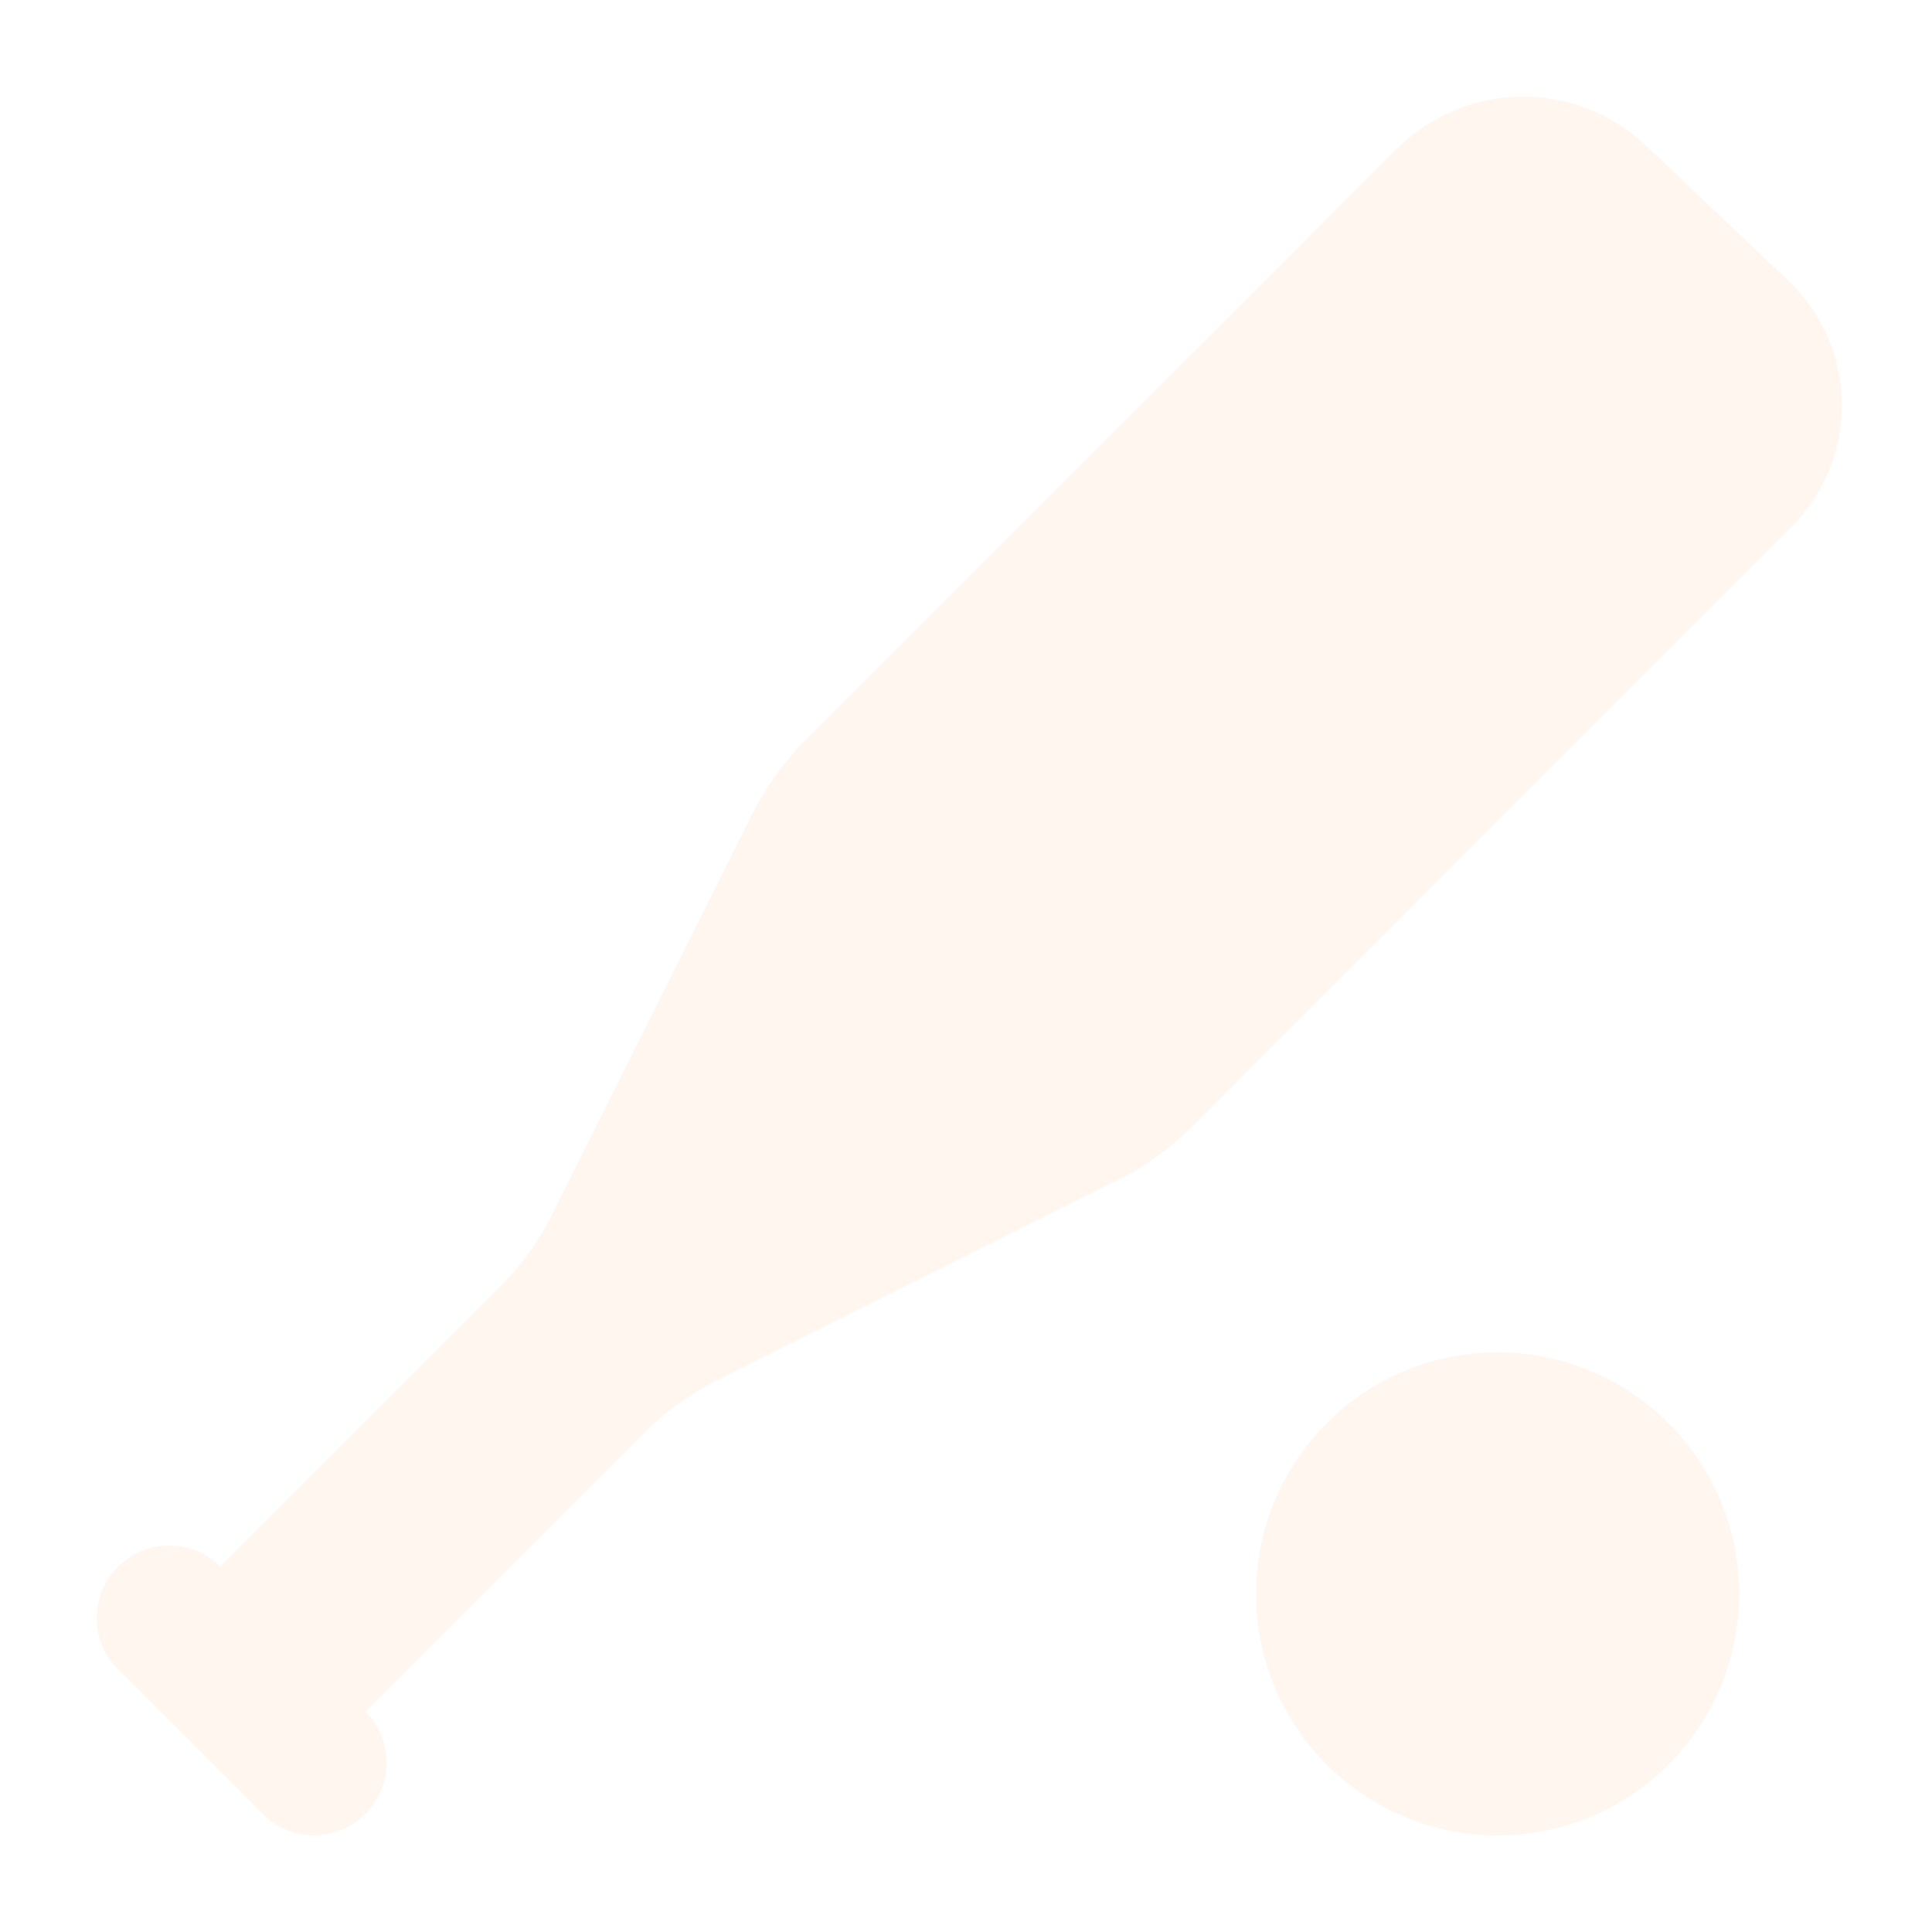
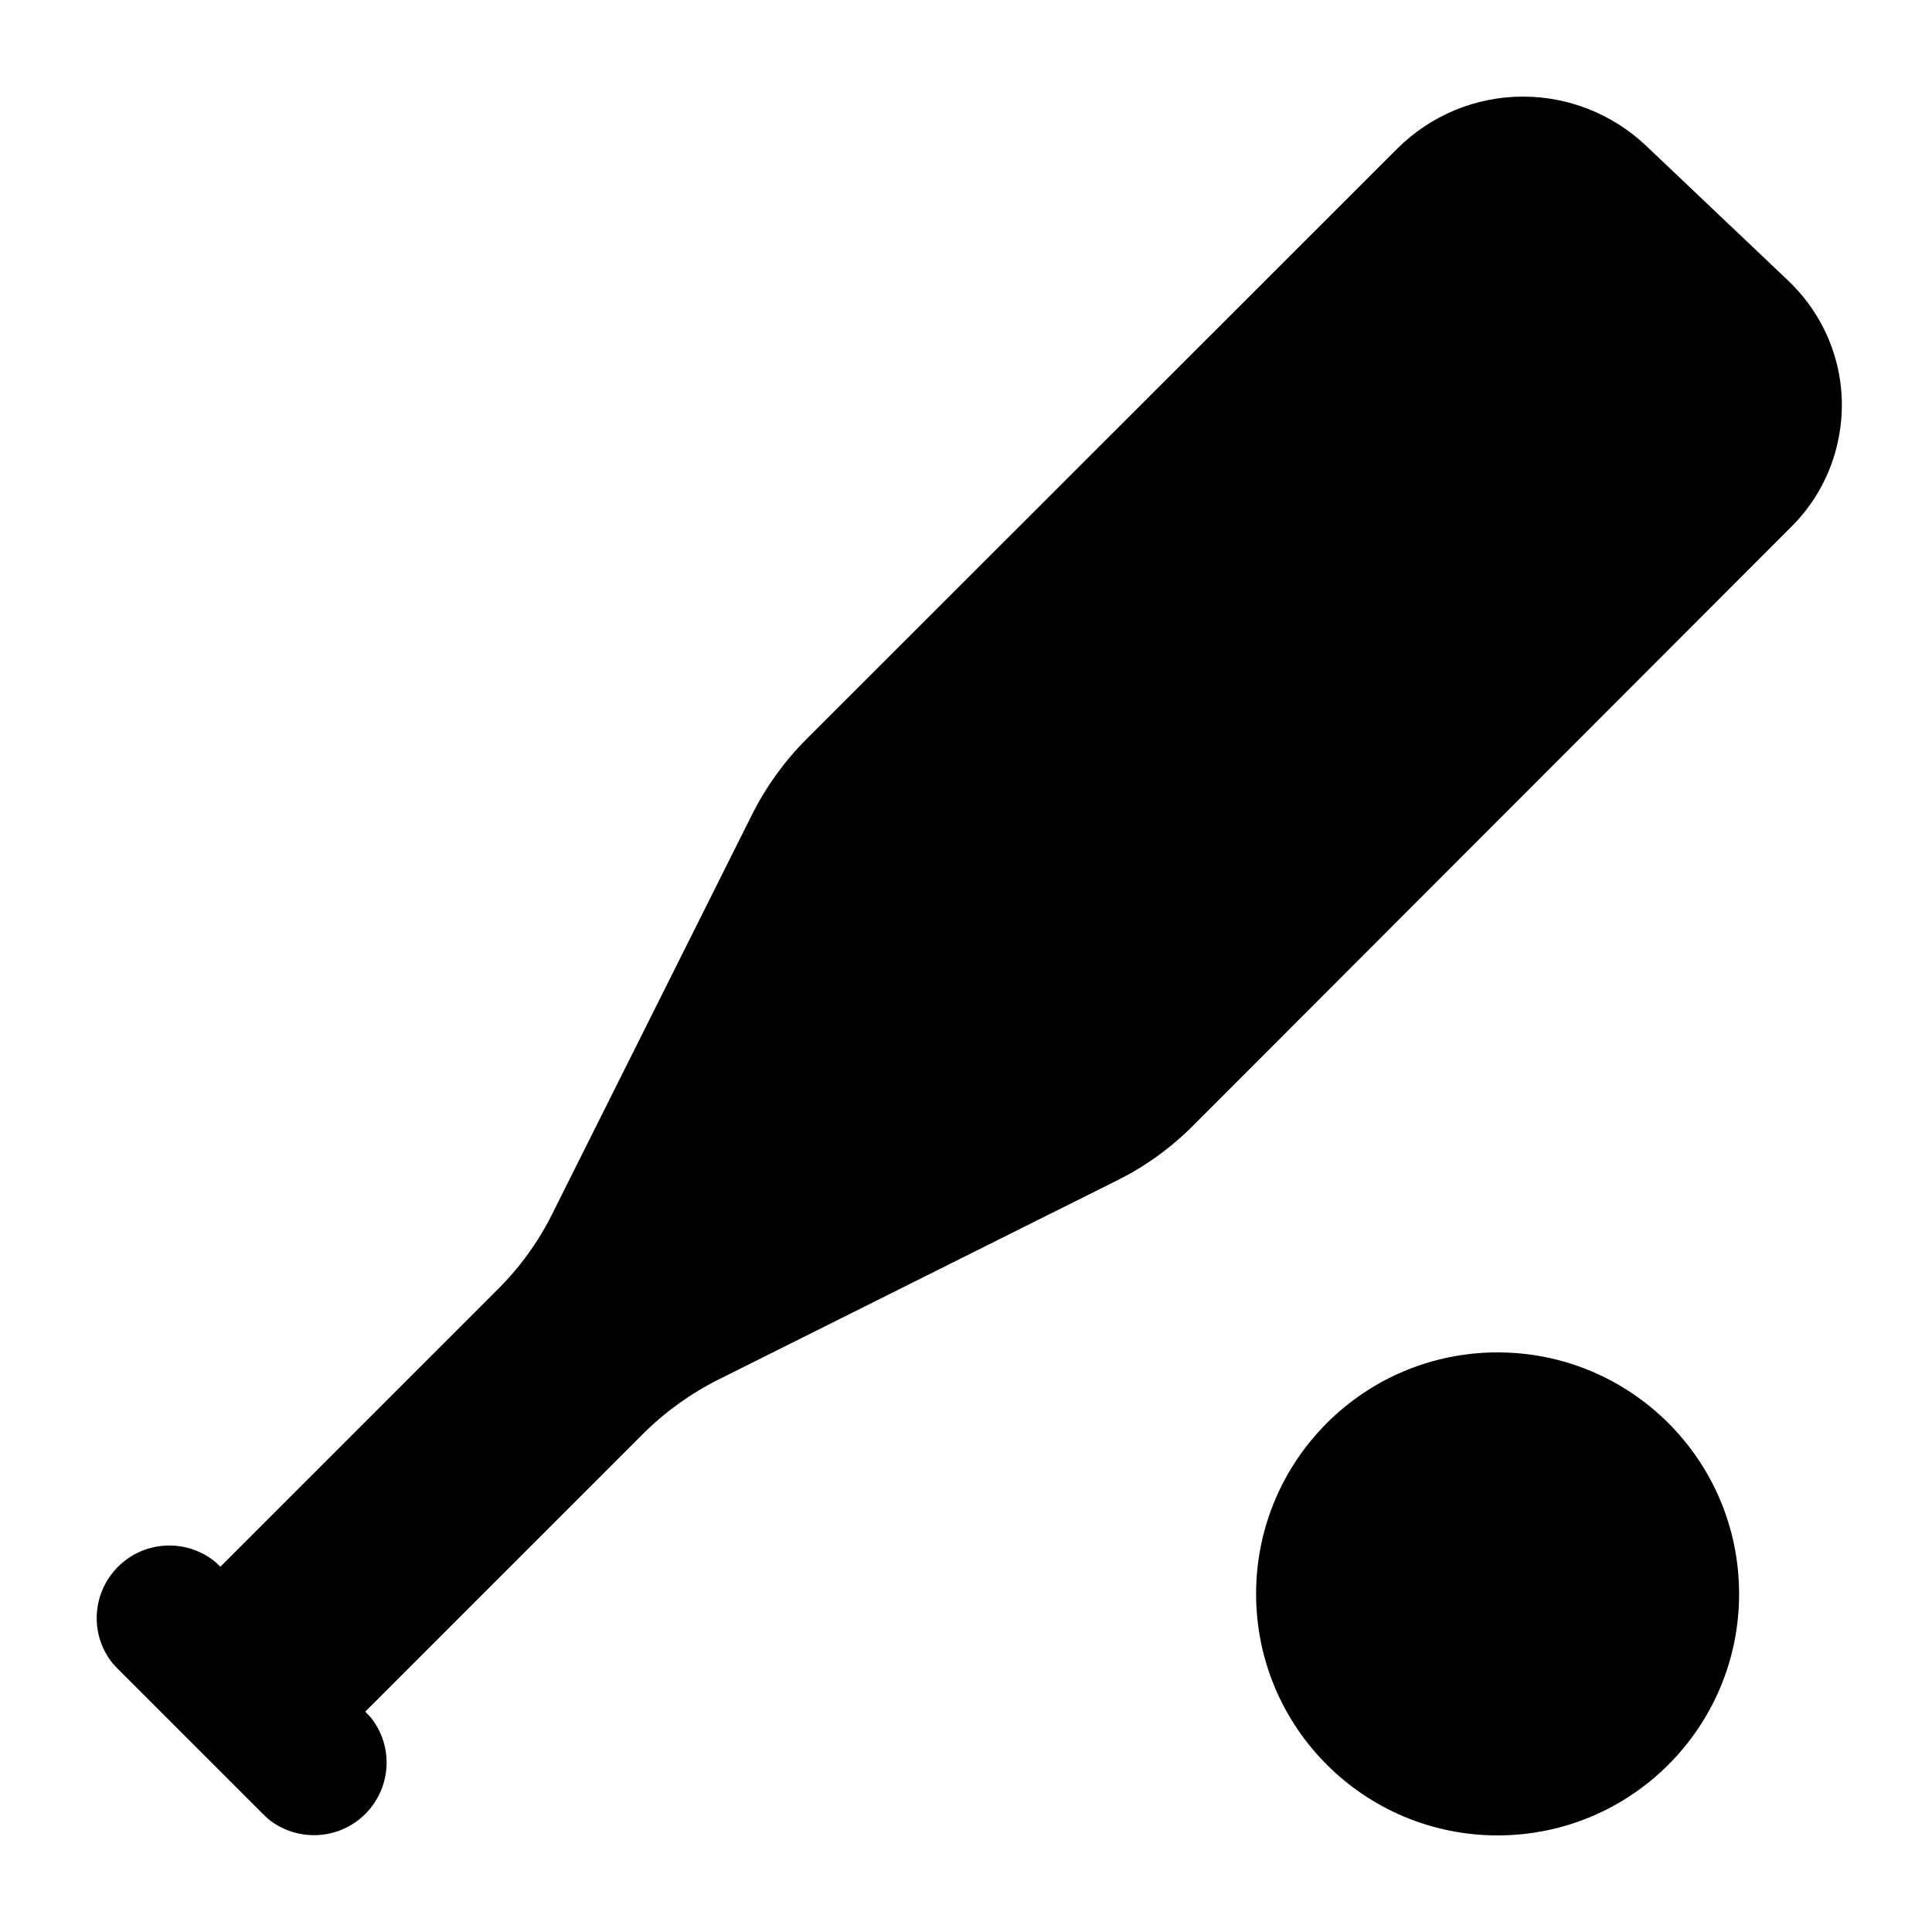
<svg xmlns="http://www.w3.org/2000/svg" viewBox="0 0 640 640">
-   <path fill="#fff6f0" d="M496.1 608C451.9 608 416.1 572.2 416.1 528C416.1 483.8 451.9 448 496.1 448C540.3 448 576.1 483.8 576.1 528C576.1 572.2 540.3 608 496.1 608zM504.5 32C519.6 32 534.2 37.8 545.2 48.2L592.4 93C605 105 611.5 122 609.9 139.3C608.7 152.6 602.9 165.1 593.4 174.5L395.1 373C387.8 380.3 379.4 386.4 370.1 391L238 457C228.8 461.6 220.3 467.7 213 475L121 567L122.7 568.8C130.4 578.2 129.8 592.1 121 600.9C112.2 609.7 98.3 610.2 88.9 602.6L87.1 600.9L39.1 552.9L37.4 551.1C29.7 541.7 30.3 527.8 39.1 519C47.9 510.2 61.8 509.7 71.2 517.3L73 519L165 427C172.3 419.7 178.4 411.3 183 402L249.1 269.9C253.7 260.7 259.8 252.2 267.1 244.9L462.8 49.3C473.9 38.2 488.9 32 504.5 32z" />
+   <path d="M496.1 608C451.9 608 416.1 572.2 416.1 528C416.1 483.8 451.9 448 496.1 448C540.3 448 576.1 483.8 576.1 528C576.1 572.2 540.3 608 496.1 608zM504.5 32C519.6 32 534.2 37.8 545.2 48.2L592.4 93C605 105 611.5 122 609.9 139.3C608.7 152.6 602.9 165.1 593.4 174.5L395.1 373C387.8 380.3 379.4 386.4 370.1 391L238 457C228.8 461.6 220.3 467.7 213 475L121 567L122.7 568.8C130.4 578.2 129.8 592.1 121 600.9C112.2 609.7 98.3 610.2 88.9 602.6L87.1 600.9L39.1 552.9L37.4 551.1C29.7 541.7 30.3 527.8 39.1 519C47.9 510.2 61.8 509.7 71.2 517.3L73 519L165 427C172.3 419.7 178.4 411.3 183 402L249.1 269.9C253.7 260.7 259.8 252.2 267.1 244.9L462.8 49.3C473.9 38.2 488.9 32 504.5 32z" />
</svg>
